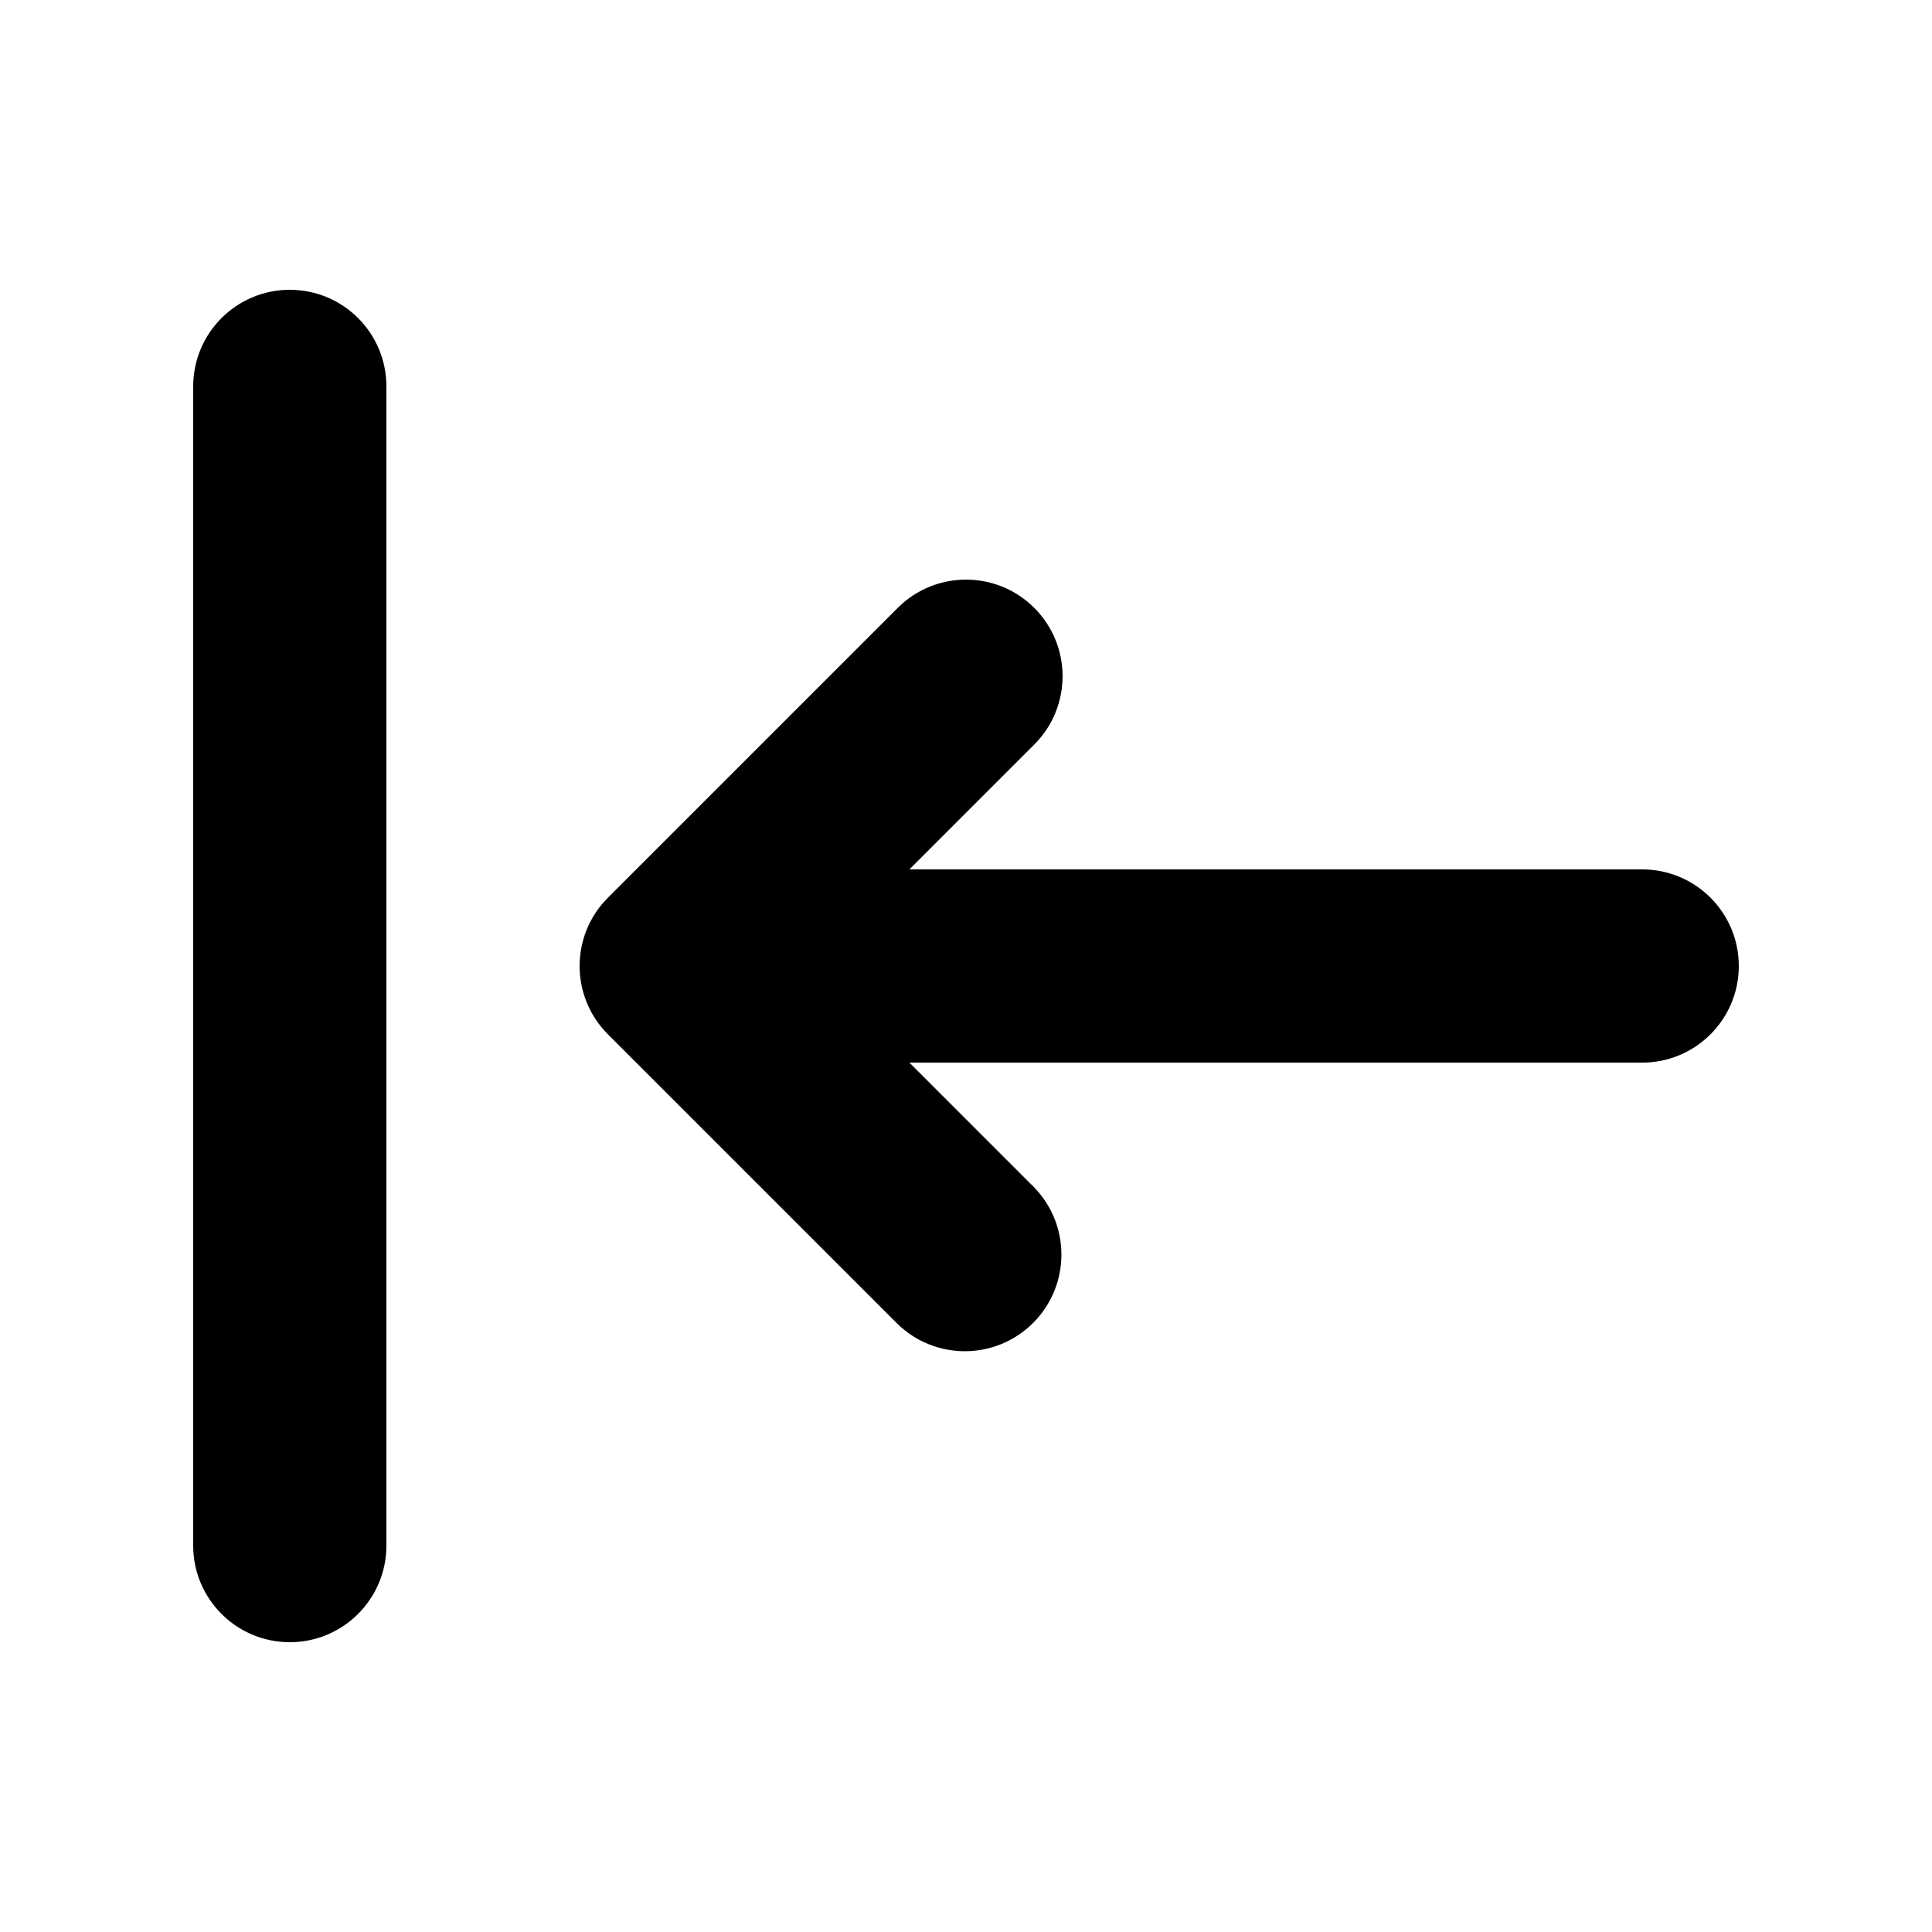
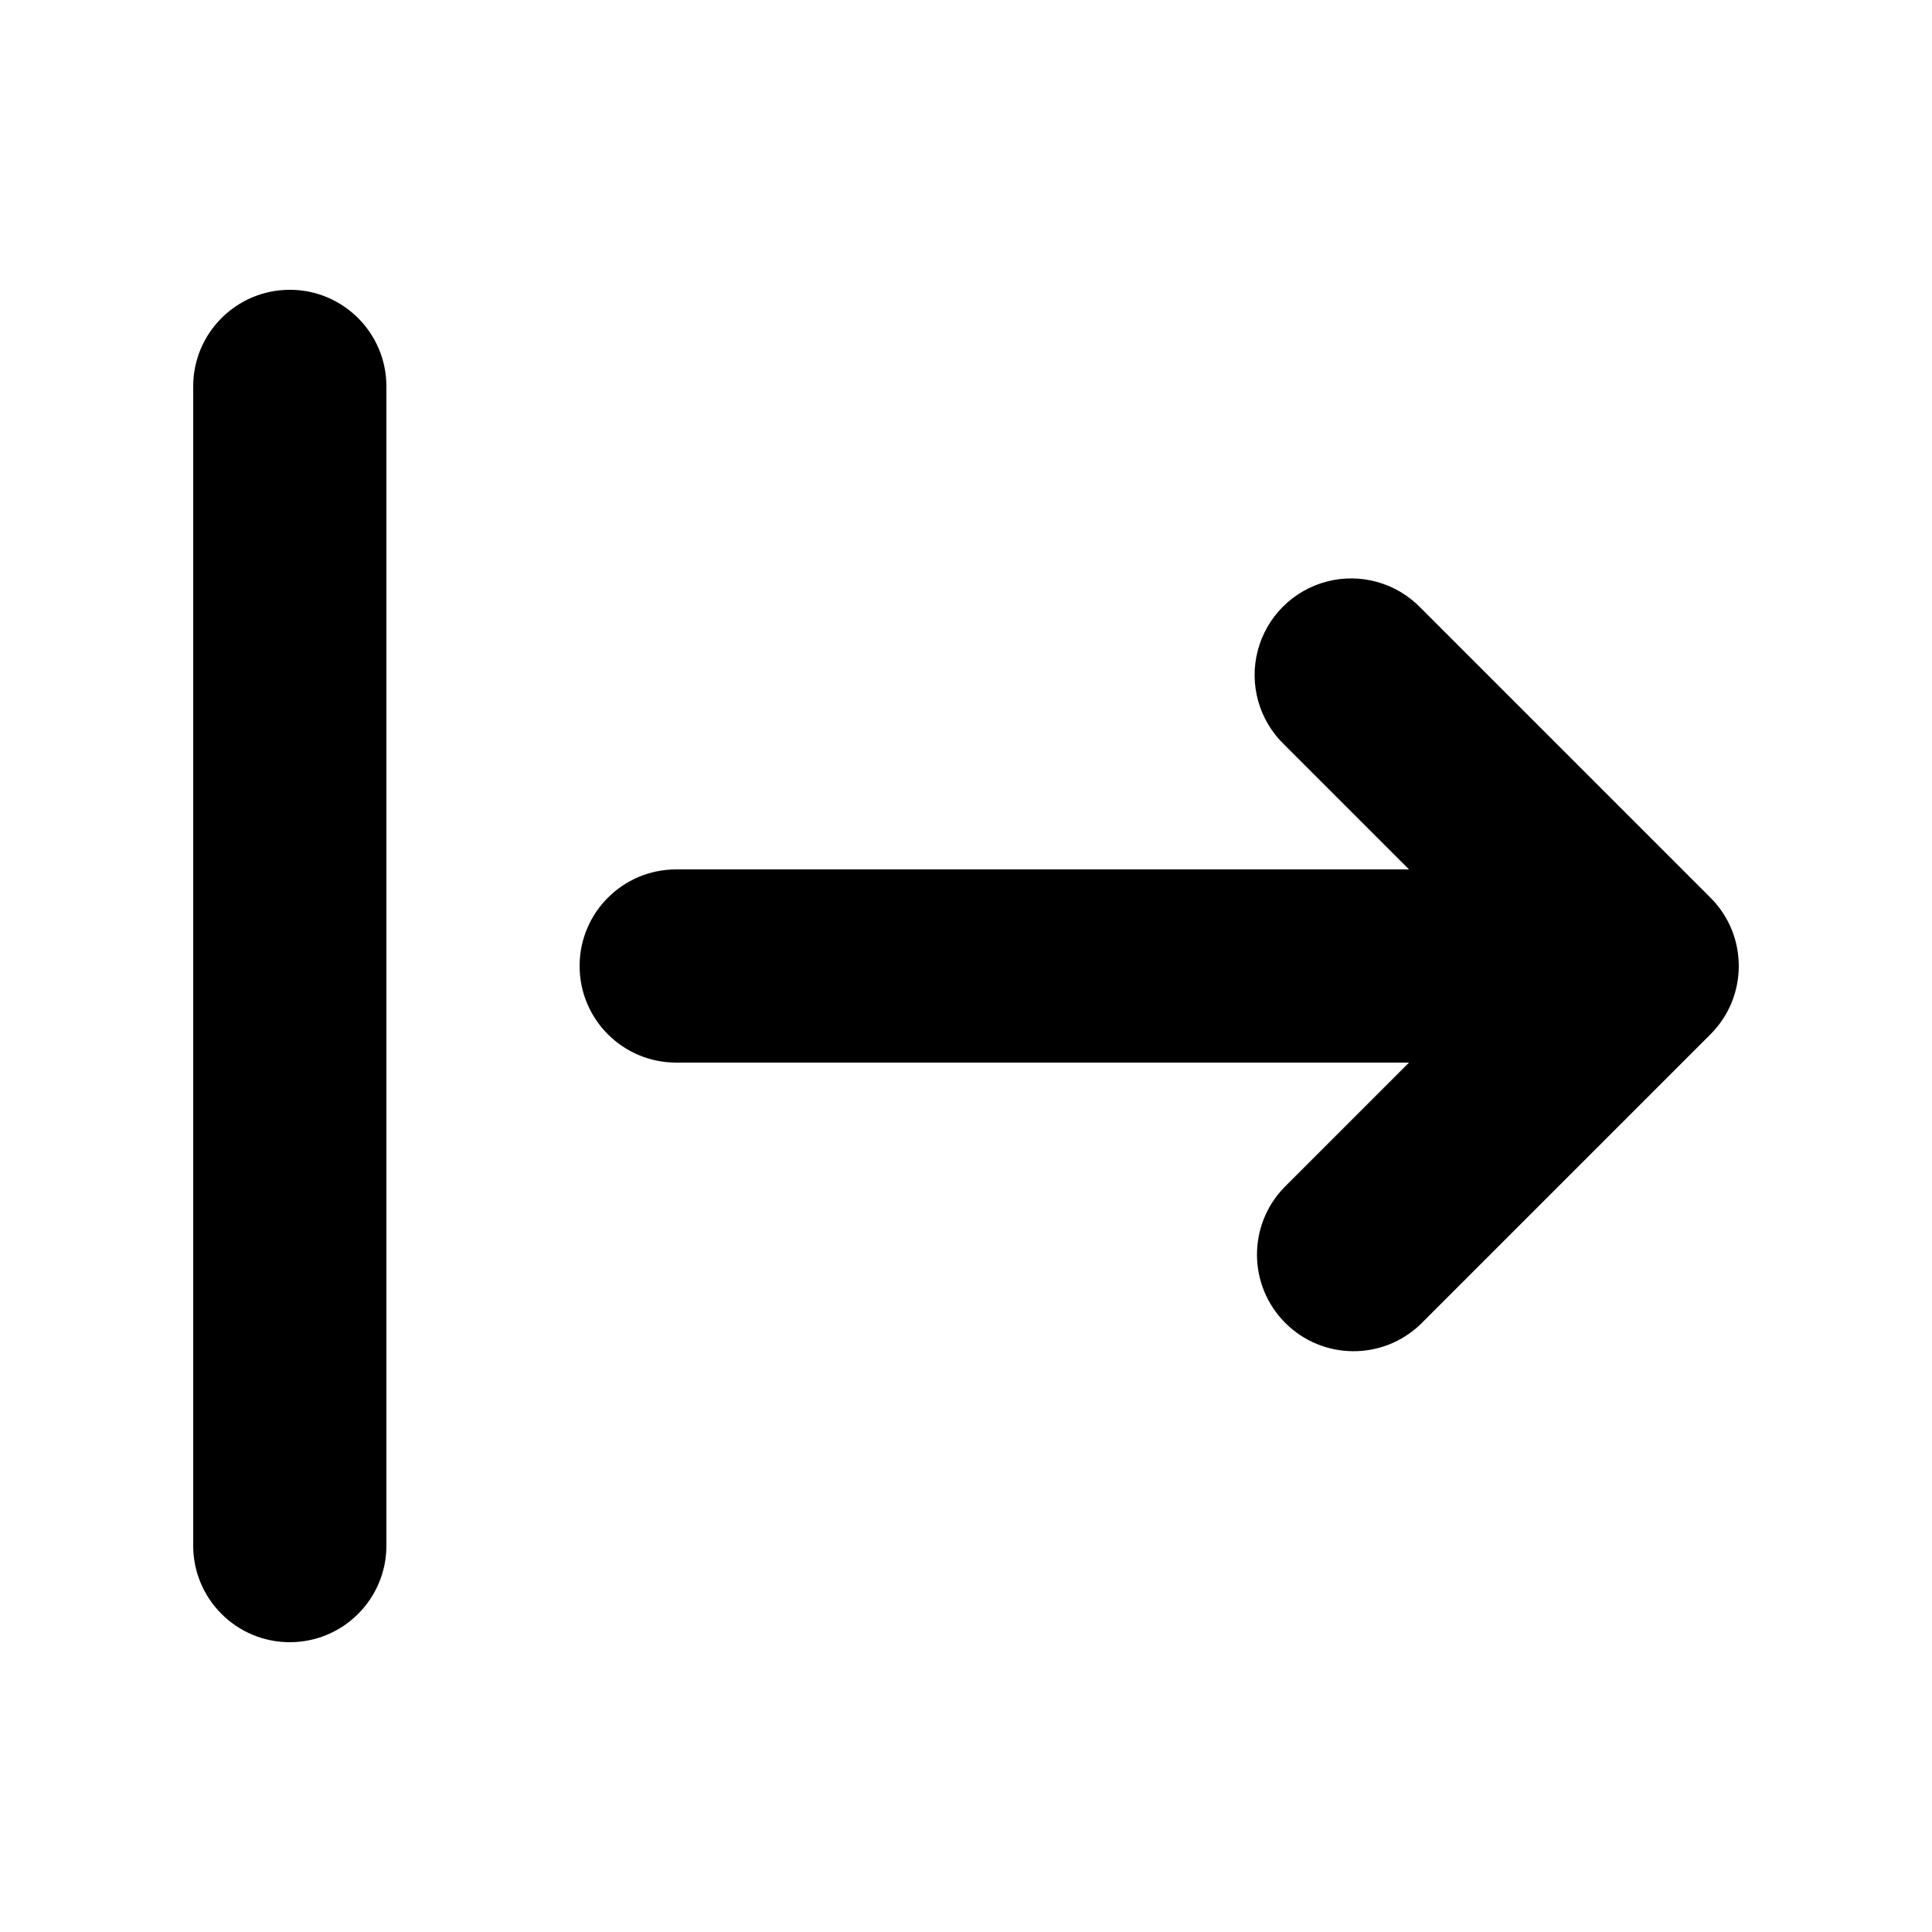
- <svg viewBox="0 0 20 20" fill="currentColor">
-   <path fill-rule="evenodd" d="M3 3a1 1 0 011 1v12a1 1 0 11-2 0V4a1 1 0 011-1zm7.707 3.293a1 1 0 010 1.414L9.414 9H17a1 1 0 110 2H9.414l1.293 1.293a1 1 0 01-1.414 1.414l-3-3a1 1 0 010-1.414l3-3a1 1 0 011.414 0z" clip-rule="evenodd" />
+ <svg xmlns="http://www.w3.org/2000/svg" viewBox="0 0 20 20" fill="currentColor">
+   <path fill-rule="evenodd" d="M3 3a1 1 0 00-1 1v12a1 1 0 102 0V4a1 1 0 00-1-1zm10.293 9.293a1 1 0 001.414 1.414l3-3a1 1 0 000-1.414l-3-3a1 1 0 10-1.414 1.414L14.586 9H7a1 1 0 100 2h7.586l-1.293 1.293z" clip-rule="evenodd" />
</svg>
